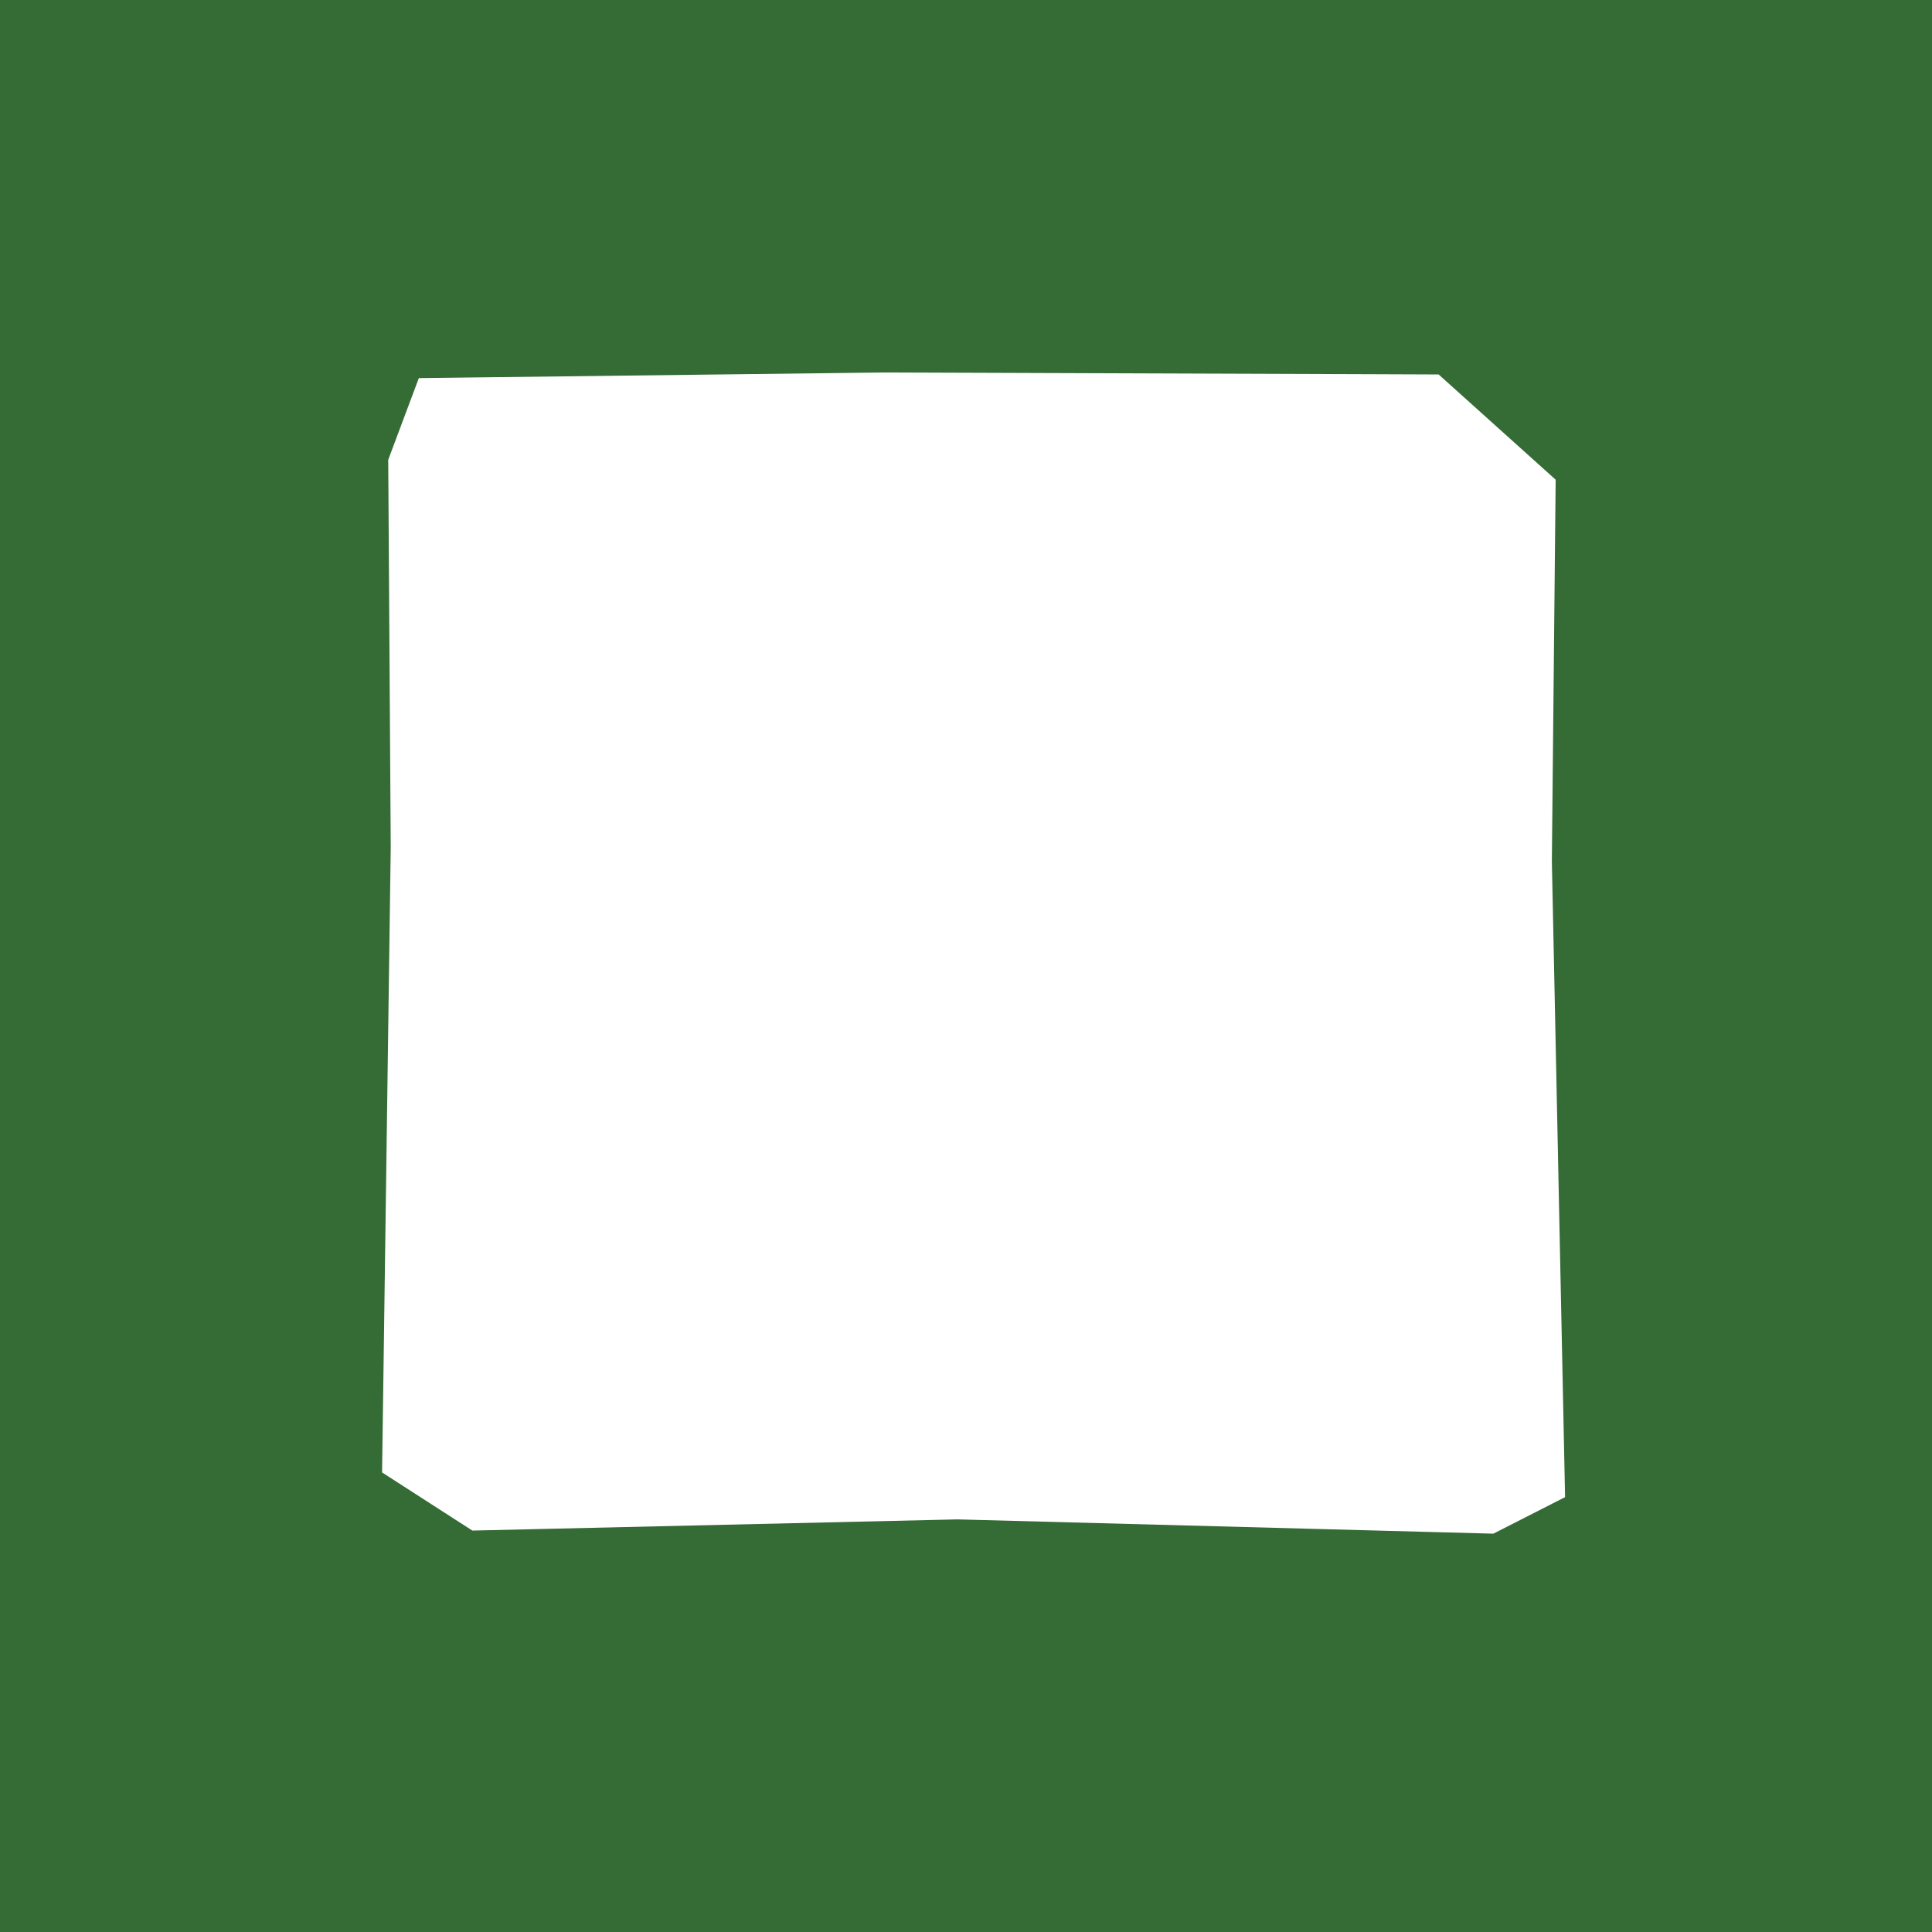
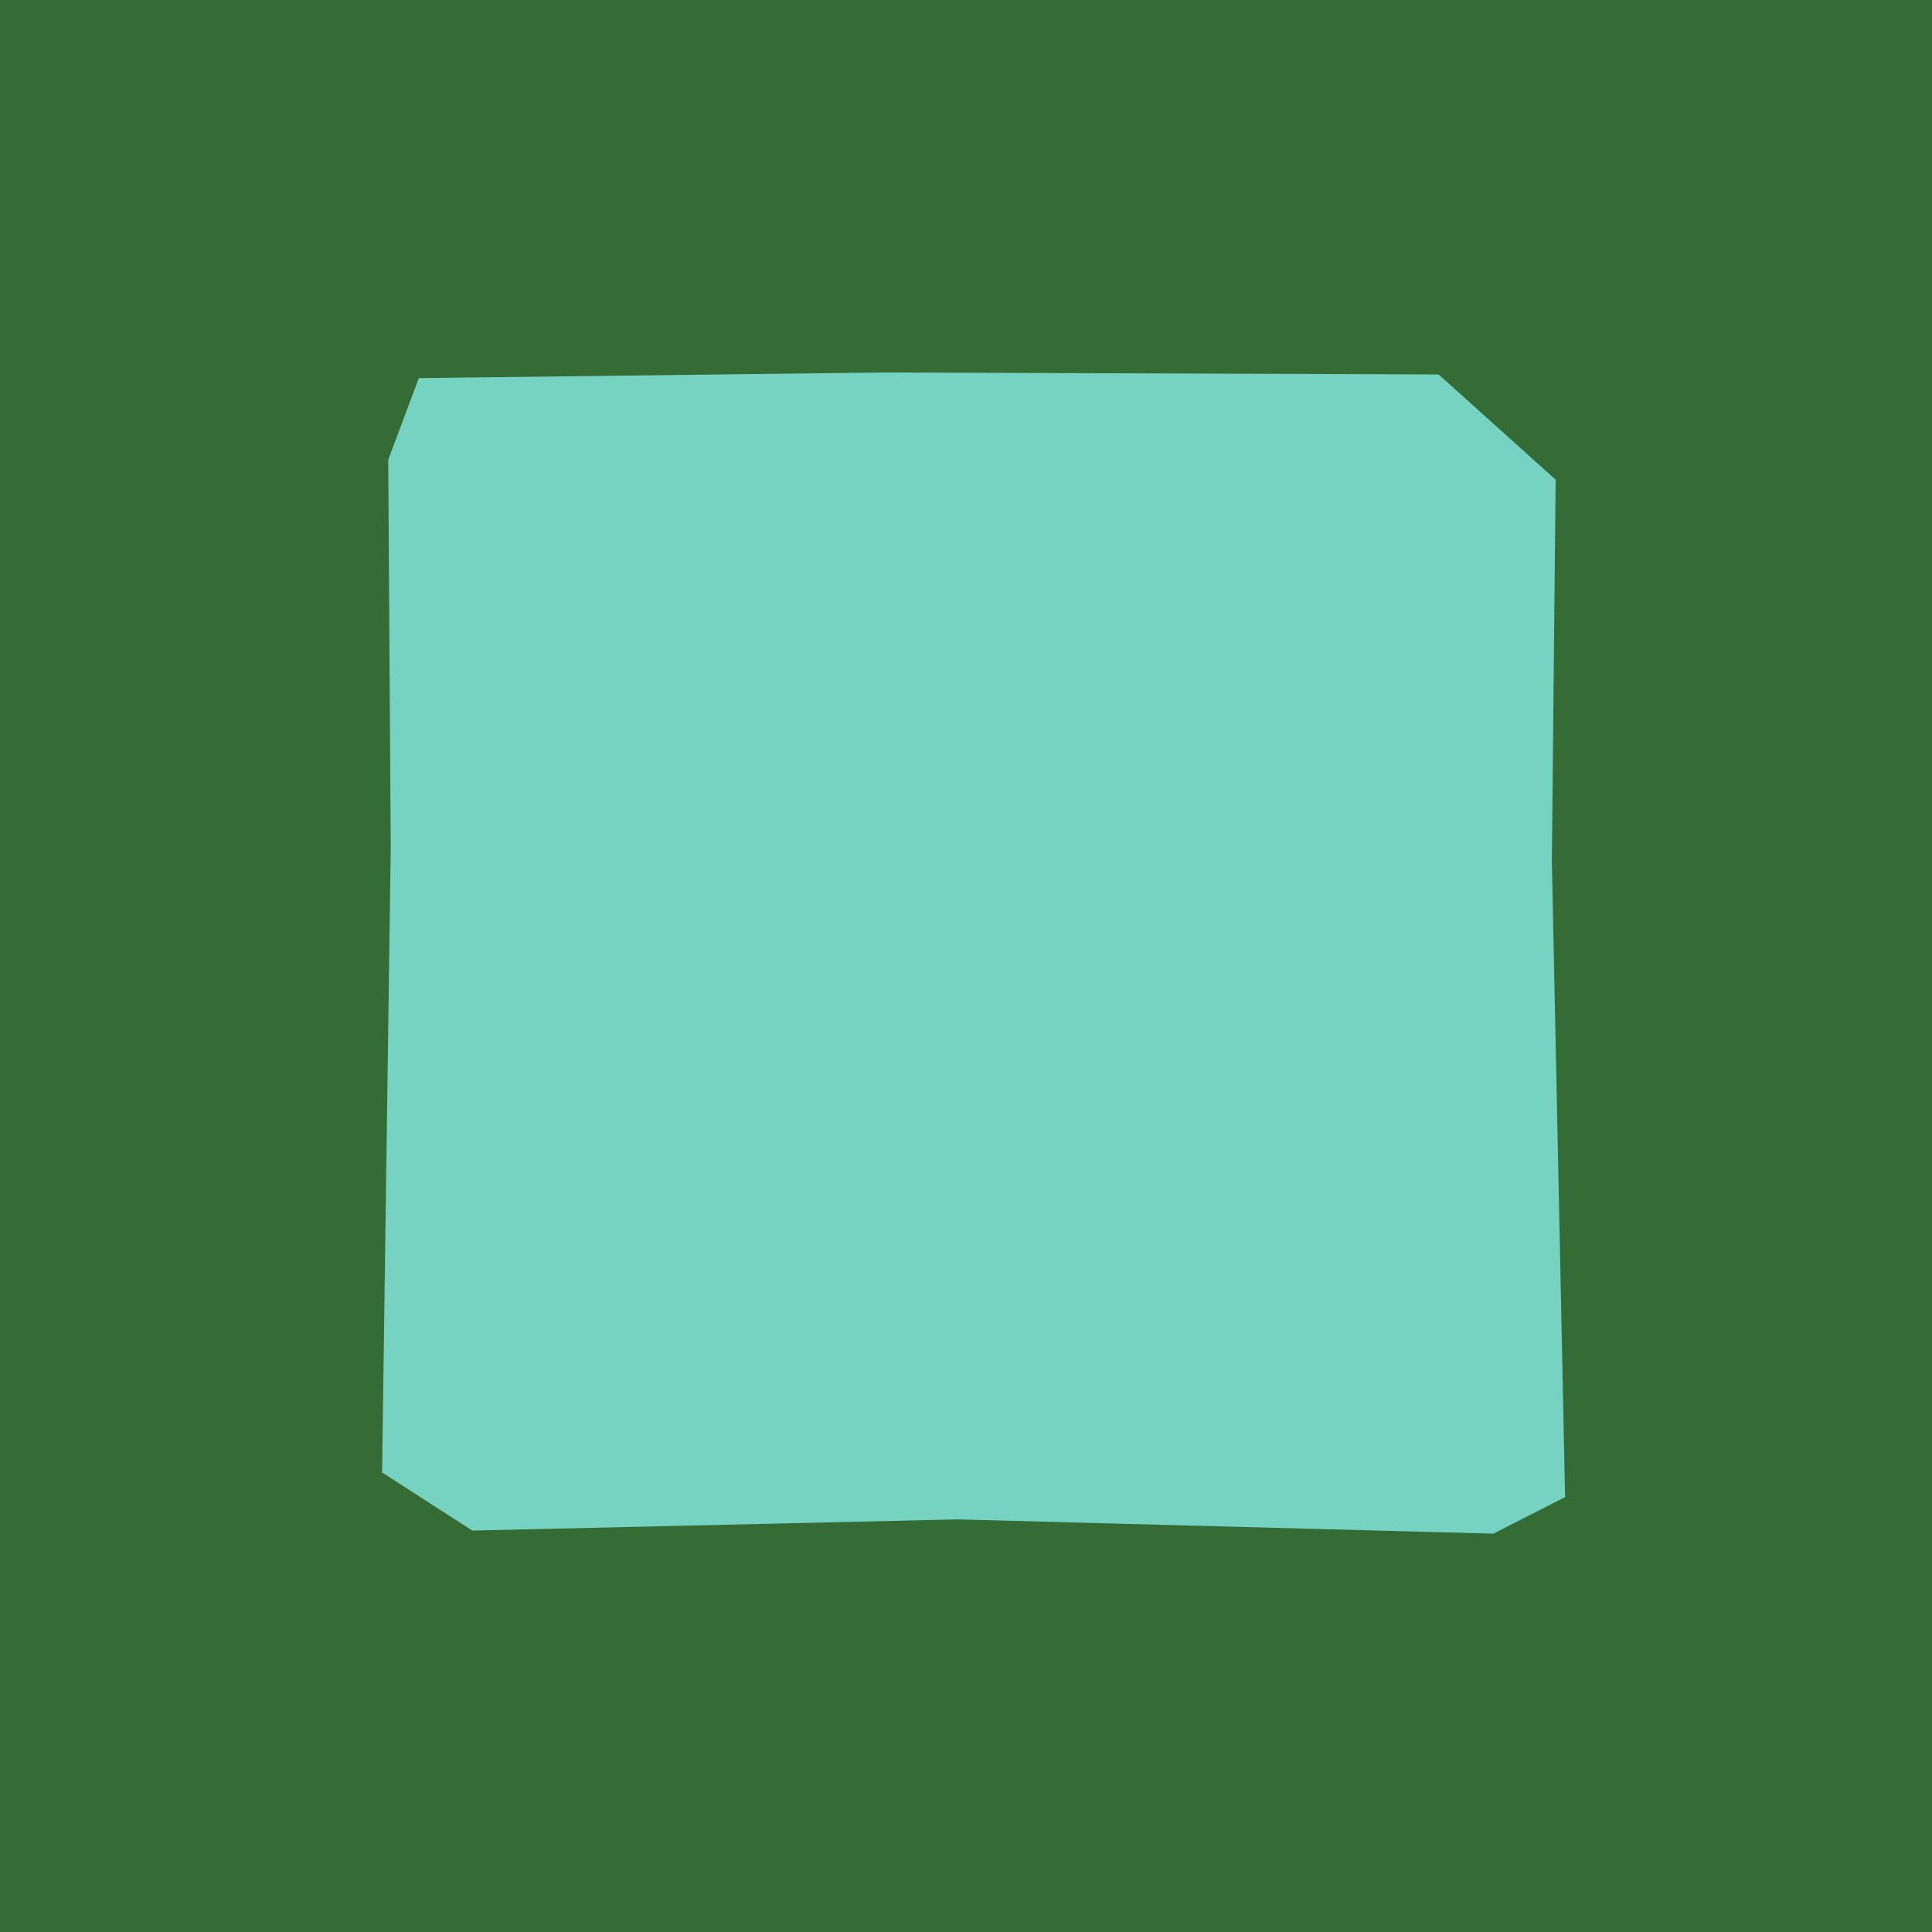
<svg xmlns="http://www.w3.org/2000/svg" width="128" height="128" version="1.1" viewBox="0 0 128 128">
+   <path d="m0 0v128h128v-128z" fill="#76d3c1" />
  <path d="m0 0v128h128v-128zm58.414 24.678 32.809.115 4.09.016 7.754 6.973-.041 3.973-.211 21.309.803 38.611.072 3.514-4.752 2.42-3.439-.092-32.062-.854-28.189.65-3.953.092-5.982-3.852.051-3.613.523-37.809-.141-21.826-.025-3.844 2.027-5.41 3.359-.041z" fill="#356b35" />
</svg>
